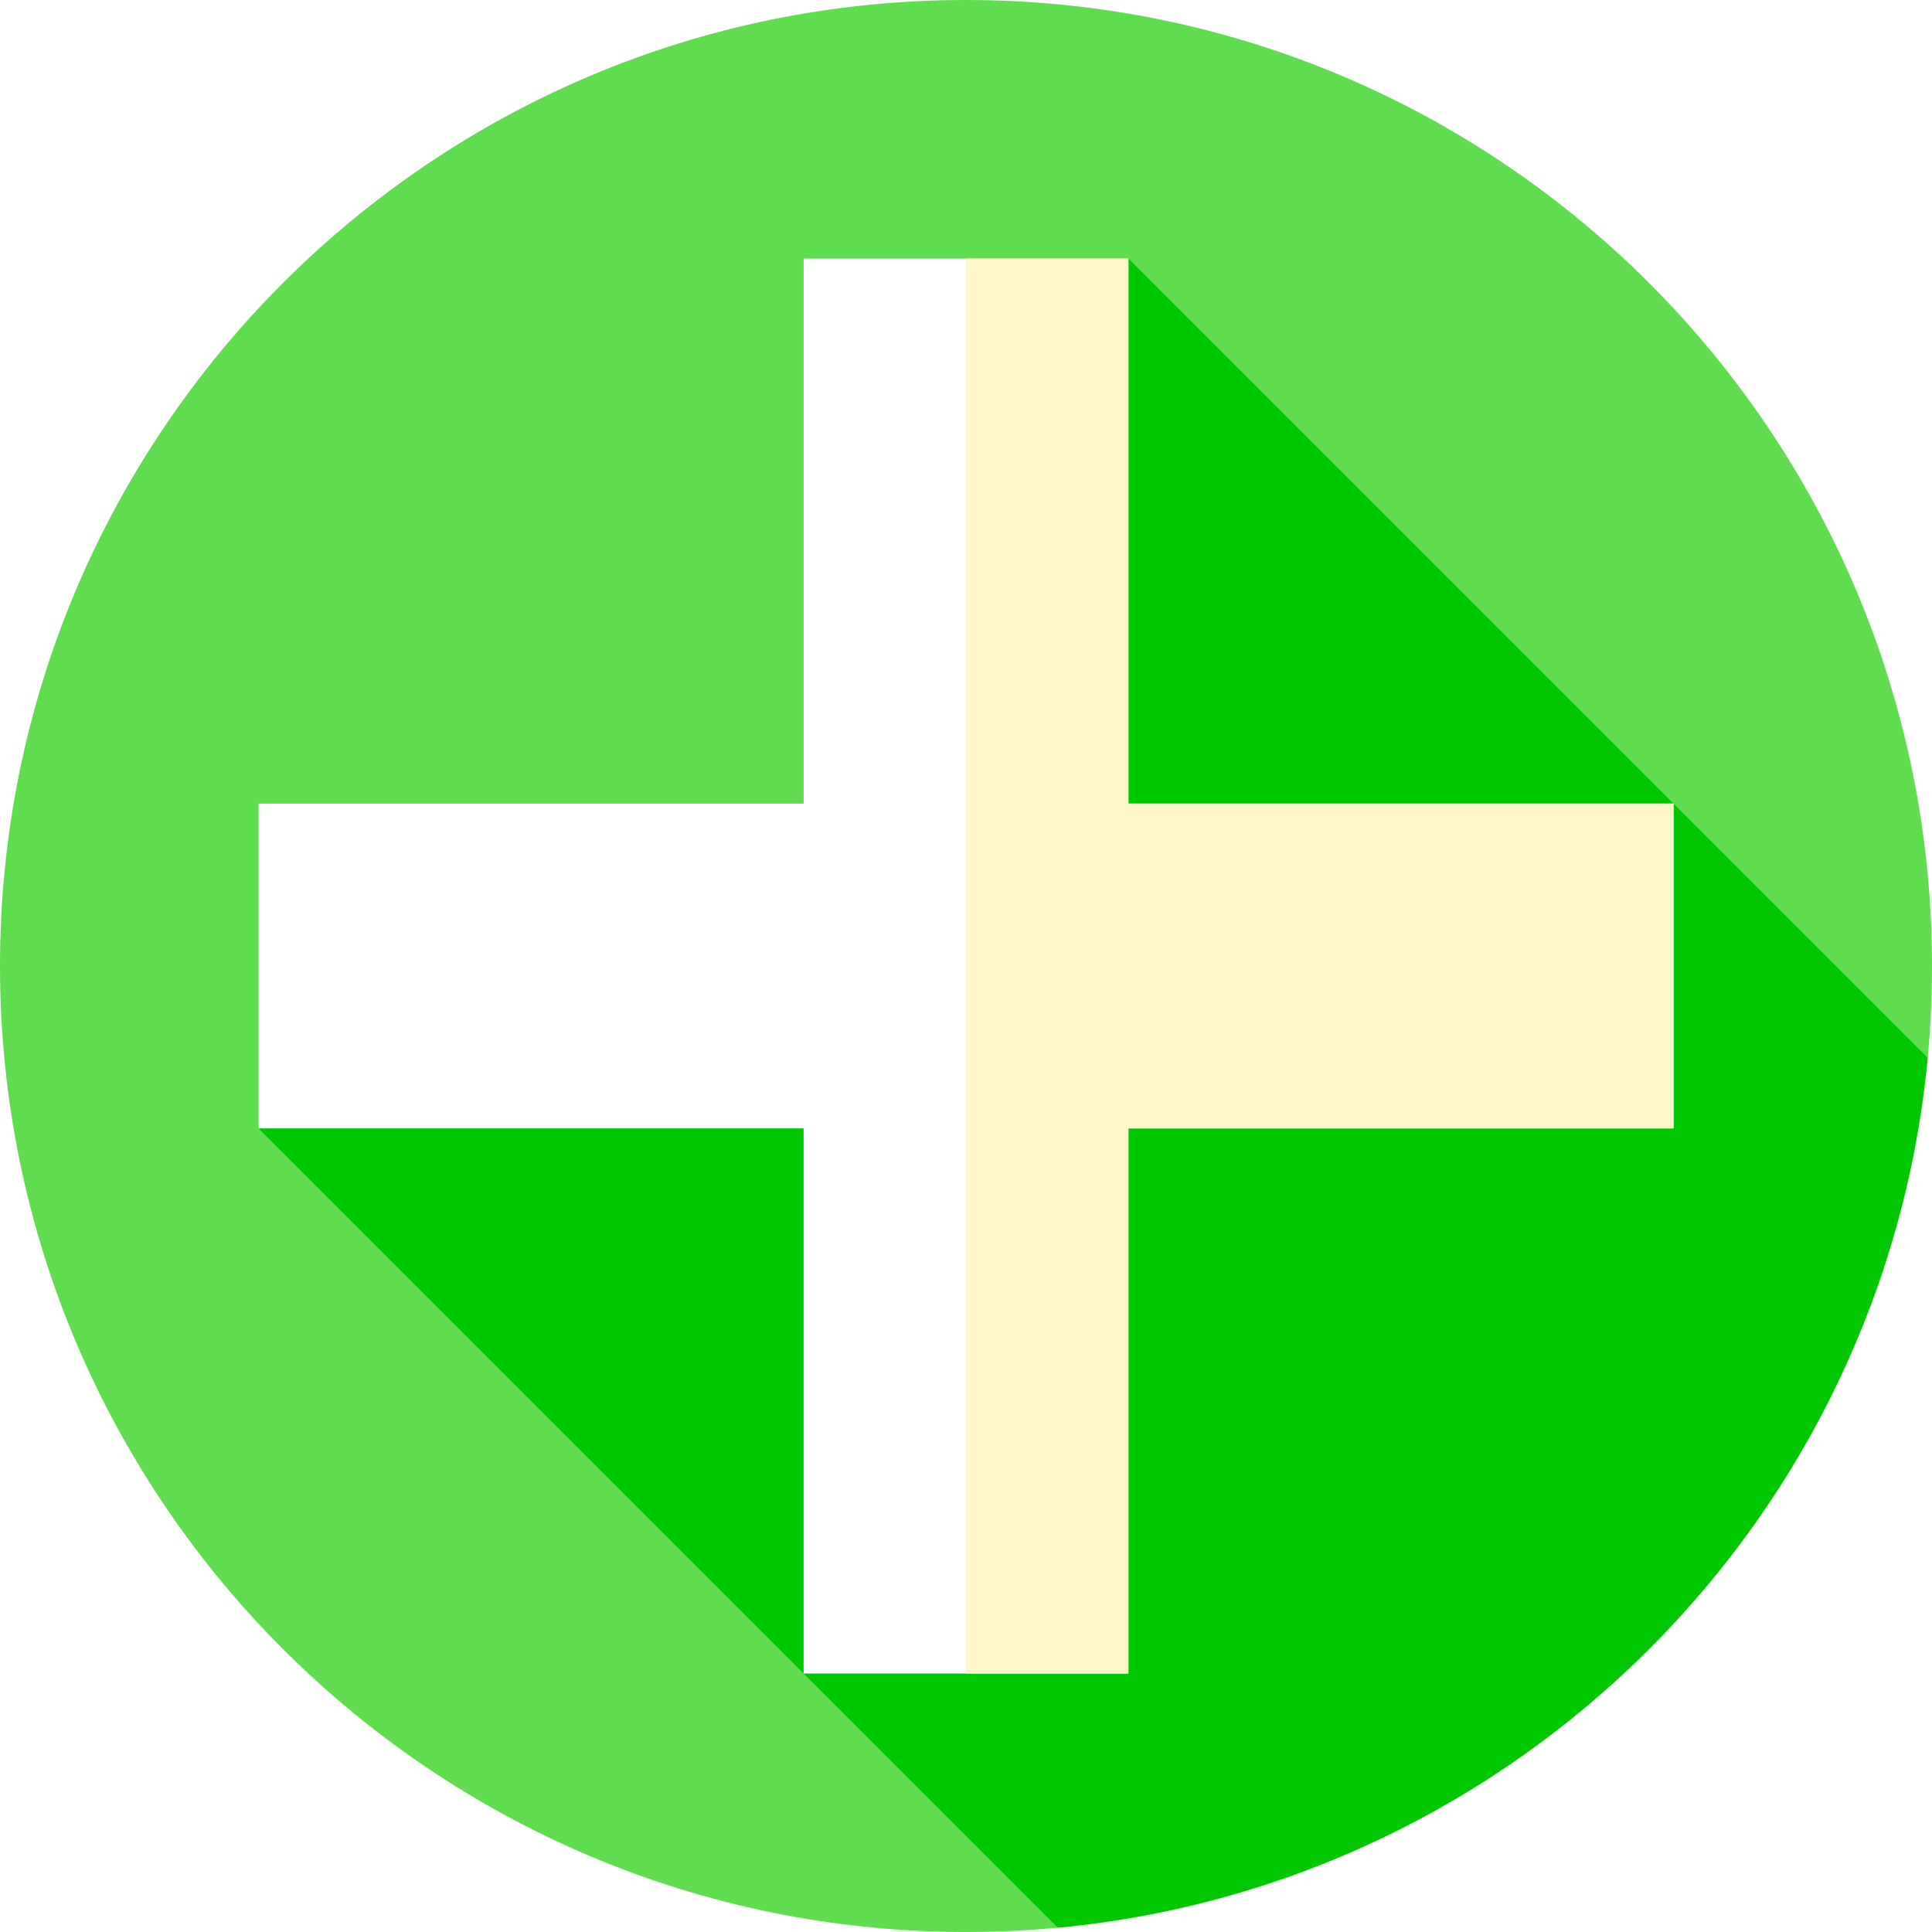
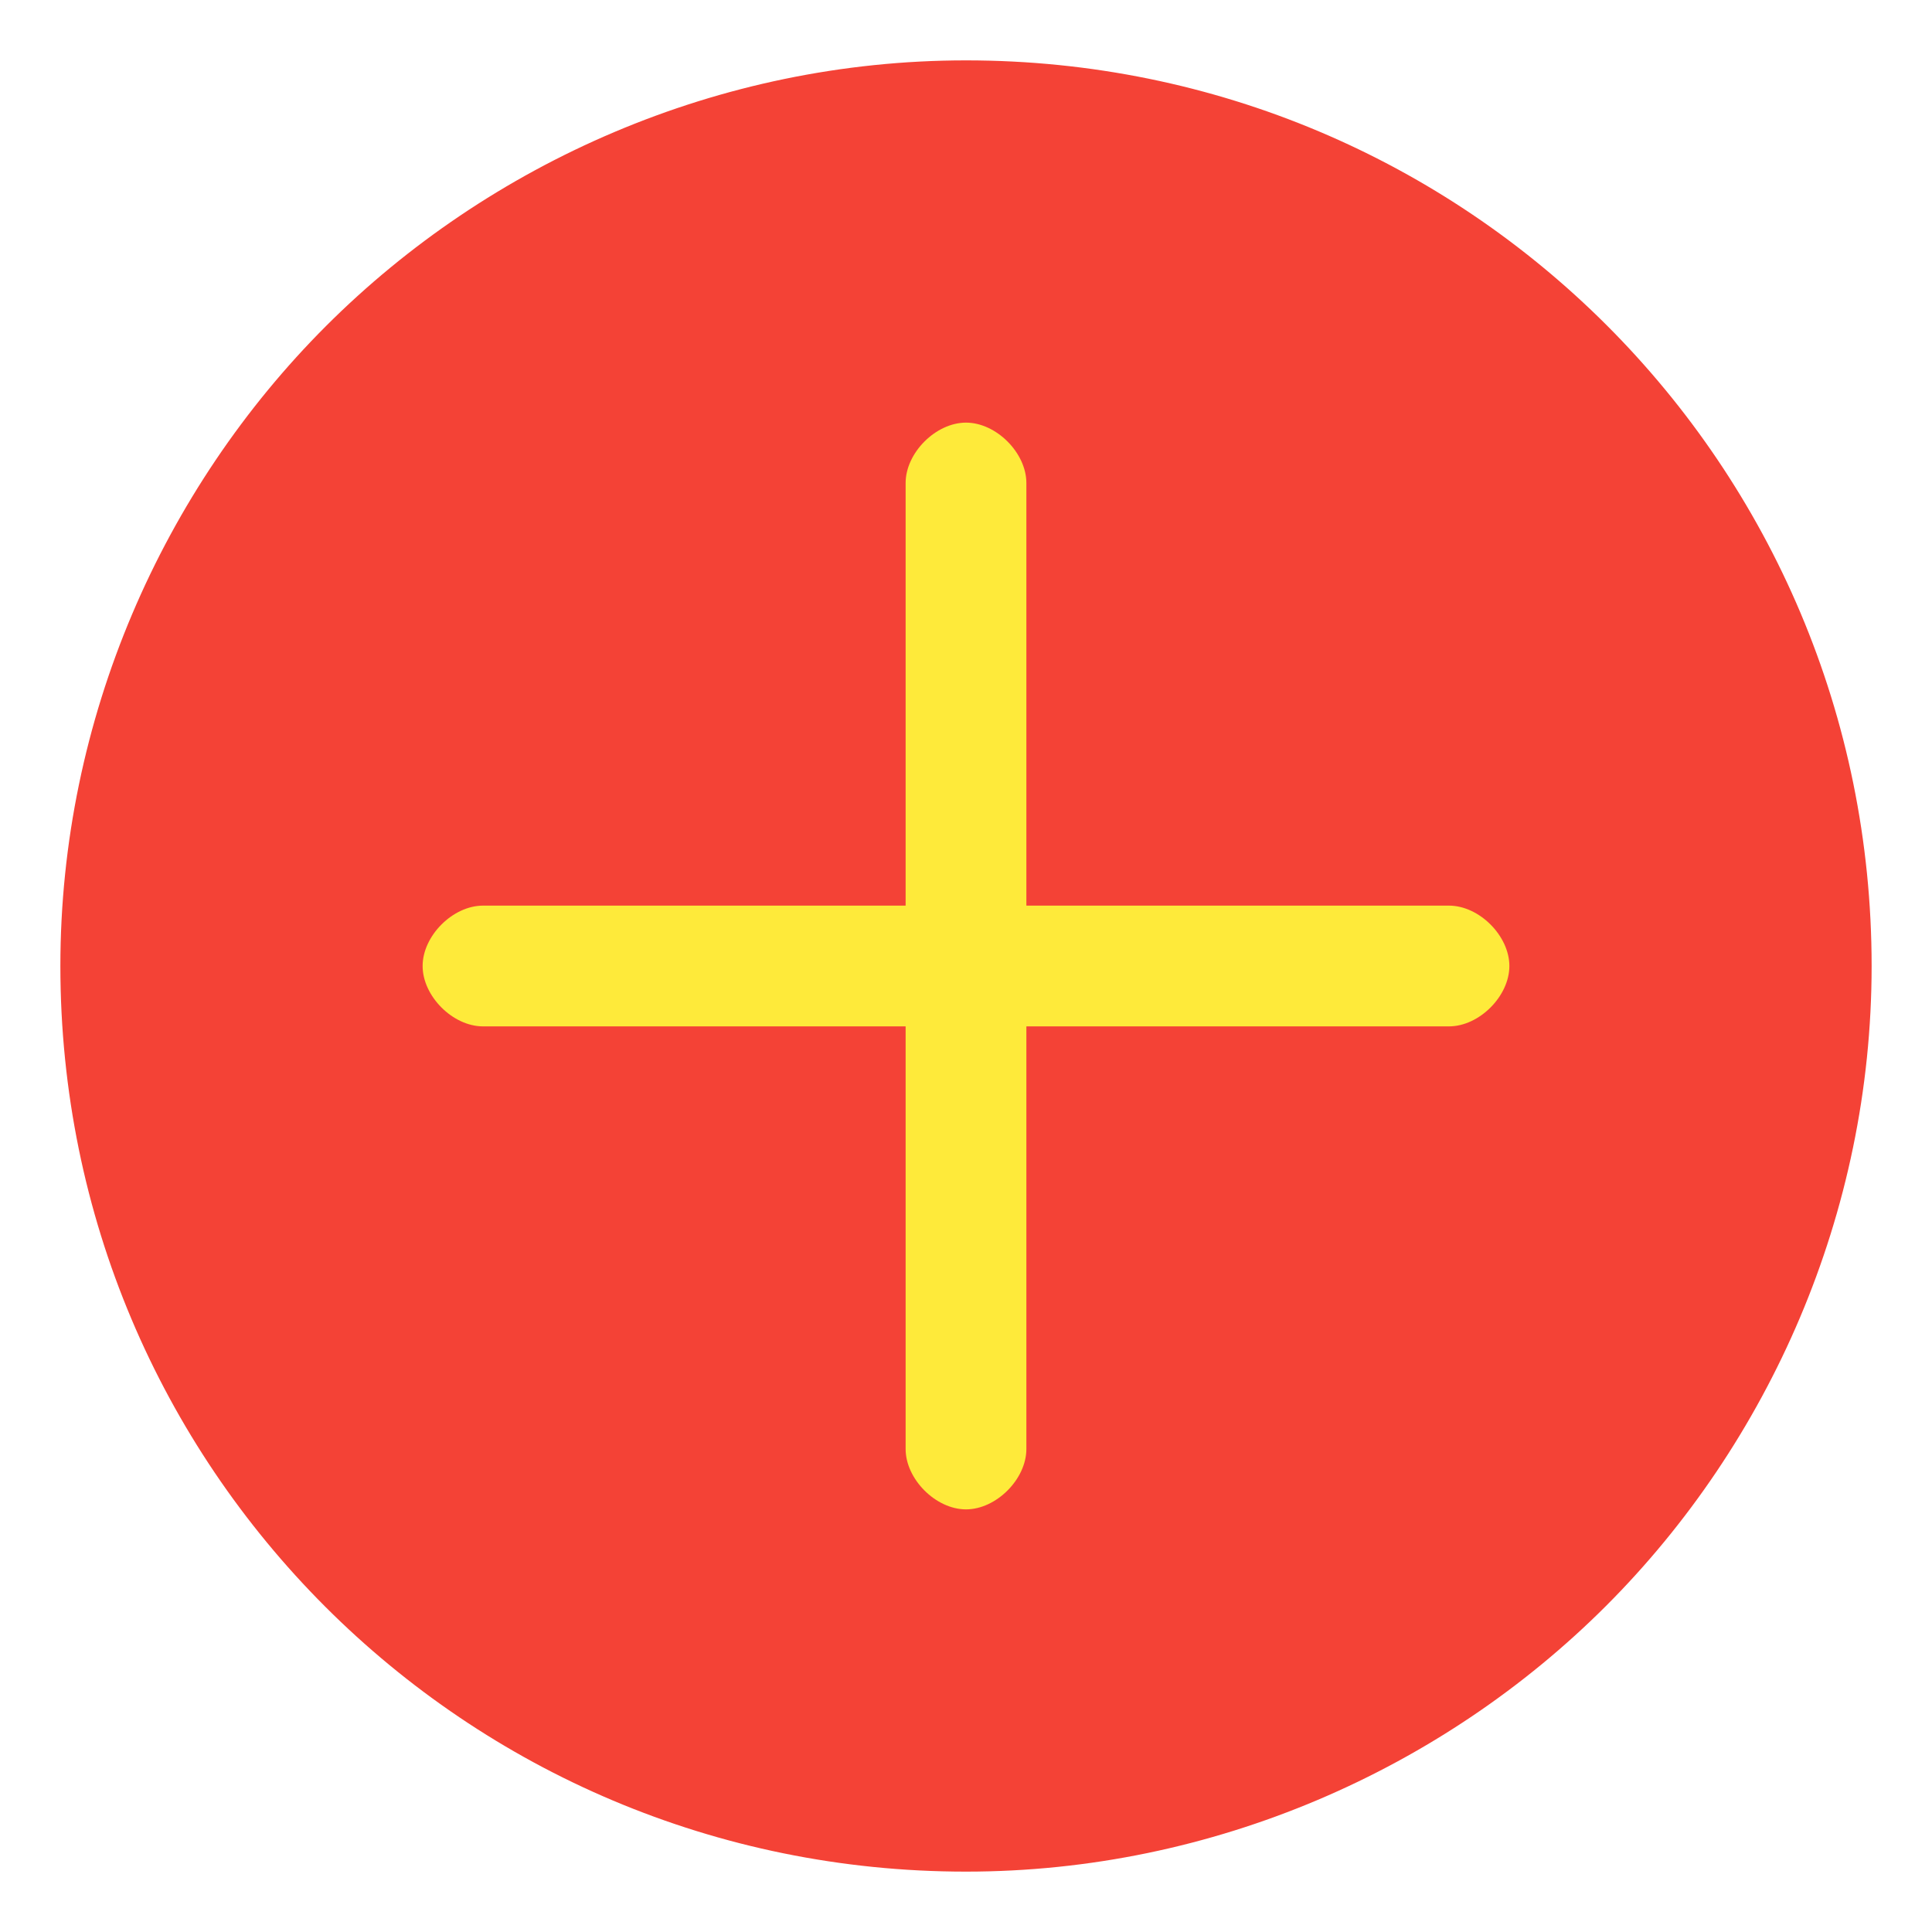
- <svg xmlns="http://www.w3.org/2000/svg" width="48px" height="48px" viewBox="0 0 48 48" version="1.1">
-   <g id="surface1">
-     <path style=" stroke:none;fill-rule:nonzero;fill:rgb(37.647%,86.667%,30.588%);fill-opacity:1;" d="M 48 24 C 48 37.254 37.254 48 24 48 C 10.746 48 0 37.254 0 24 C 0 10.746 10.746 0 24 0 C 37.254 0 48 10.746 48 24 Z M 48 24 " />
-     <path style=" stroke:none;fill-rule:nonzero;fill:rgb(0%,78.431%,0%);fill-opacity:1;" d="M 47.891 26.277 L 28.035 6.422 L 19.965 6.422 L 19.965 19.965 L 6.422 19.965 L 6.422 28.035 L 26.277 47.891 C 37.715 46.816 46.816 37.715 47.891 26.277 Z M 47.891 26.277 " />
-     <path style=" stroke:none;fill-rule:nonzero;fill:rgb(100%,100%,100%);fill-opacity:1;" d="M 41.578 19.965 L 28.035 19.965 L 28.035 6.422 L 19.965 6.422 L 19.965 19.965 L 6.422 19.965 L 6.422 28.035 L 19.965 28.035 L 19.965 41.578 L 28.035 41.578 L 28.035 28.035 L 41.578 28.035 Z M 41.578 19.965 " />
-     <path style=" stroke:none;fill-rule:nonzero;fill:rgb(100%,96.078%,79.608%);fill-opacity:1;" d="M 41.578 19.965 L 41.578 28.035 L 28.035 28.035 L 28.035 41.578 L 24 41.578 L 24 6.422 L 28.035 6.422 L 28.035 19.965 Z M 41.578 19.965 " />
+ <svg xmlns="http://www.w3.org/2000/svg" width="40px" height="40px" viewBox="0 0 32 32" enable-background="new 0 0 32 32" version="1.1" xml:space="preserve">
+   <g id="Home" />
+   <g id="Print" />
+   <g id="Mail" />
+   <g id="Camera" />
+   <g id="Video" />
+   <g id="Film" />
+   <g id="Message" />
+   <g id="Telephone" />
+   <g id="User" />
+   <g id="File" />
+   <g id="Folder" />
+   <g id="Map" />
+   <g id="Download" />
+   <g id="Upload" />
+   <g id="Video_Recorder" />
+   <g id="Schedule" />
+   <g id="Cart" />
+   <g id="Setting" />
+   <g id="Search" />
+   <g id="Pencils" />
+   <g id="Group" />
+   <g id="Record" />
+   <g id="Headphone" />
+   <g id="Music_Player" />
+   <g id="Sound_On" />
+   <g id="Sound_Off" />
+   <g id="Lock" />
+   <g id="Lock_open" />
+   <g id="Love" />
+   <g id="Favorite" />
+   <g id="Film_1_" />
+   <g id="Music" />
+   <g id="Puzzle" />
+   <g id="Turn_Off" />
+   <g id="Book" />
+   <g id="Save" />
+   <g id="Reload" />
+   <g id="Trash" />
+   <g id="Tag" />
+   <g id="Link" />
+   <g id="Like" />
+   <g id="Bad" />
+   <g id="Gallery" />
+   <g id="Add">
+     <path d="M16,1C11.9,1,8.1,2.7,5.4,5.4C2.7,8.1,1,11.9,1,16c0,8.3,6.7,15,15,15c4.1,0,7.9-1.7,10.6-4.4   C29.3,23.9,31,20.1,31,16C31,7.7,24.3,1,16,1z" fill="#F44236" />
+     <path d="M24,15h-7V8c0-0.5-0.5-1-1-1s-1,0.5-1,1v7H8c-0.5,0-1,0.5-1,1s0.5,1,1,1h7v7c0,0.5,0.5,1,1,1s1-0.5,1-1v-7   h7c0.5,0,1-0.5,1-1S24.5,15,24,15z" fill="#FEEA3A" />
  </g>
+   <g id="Close" />
+   <g id="Forward" />
+   <g id="Back" />
+   <g id="Buy" />
+   <g id="Mac" />
+   <g id="Laptop" />
</svg>
